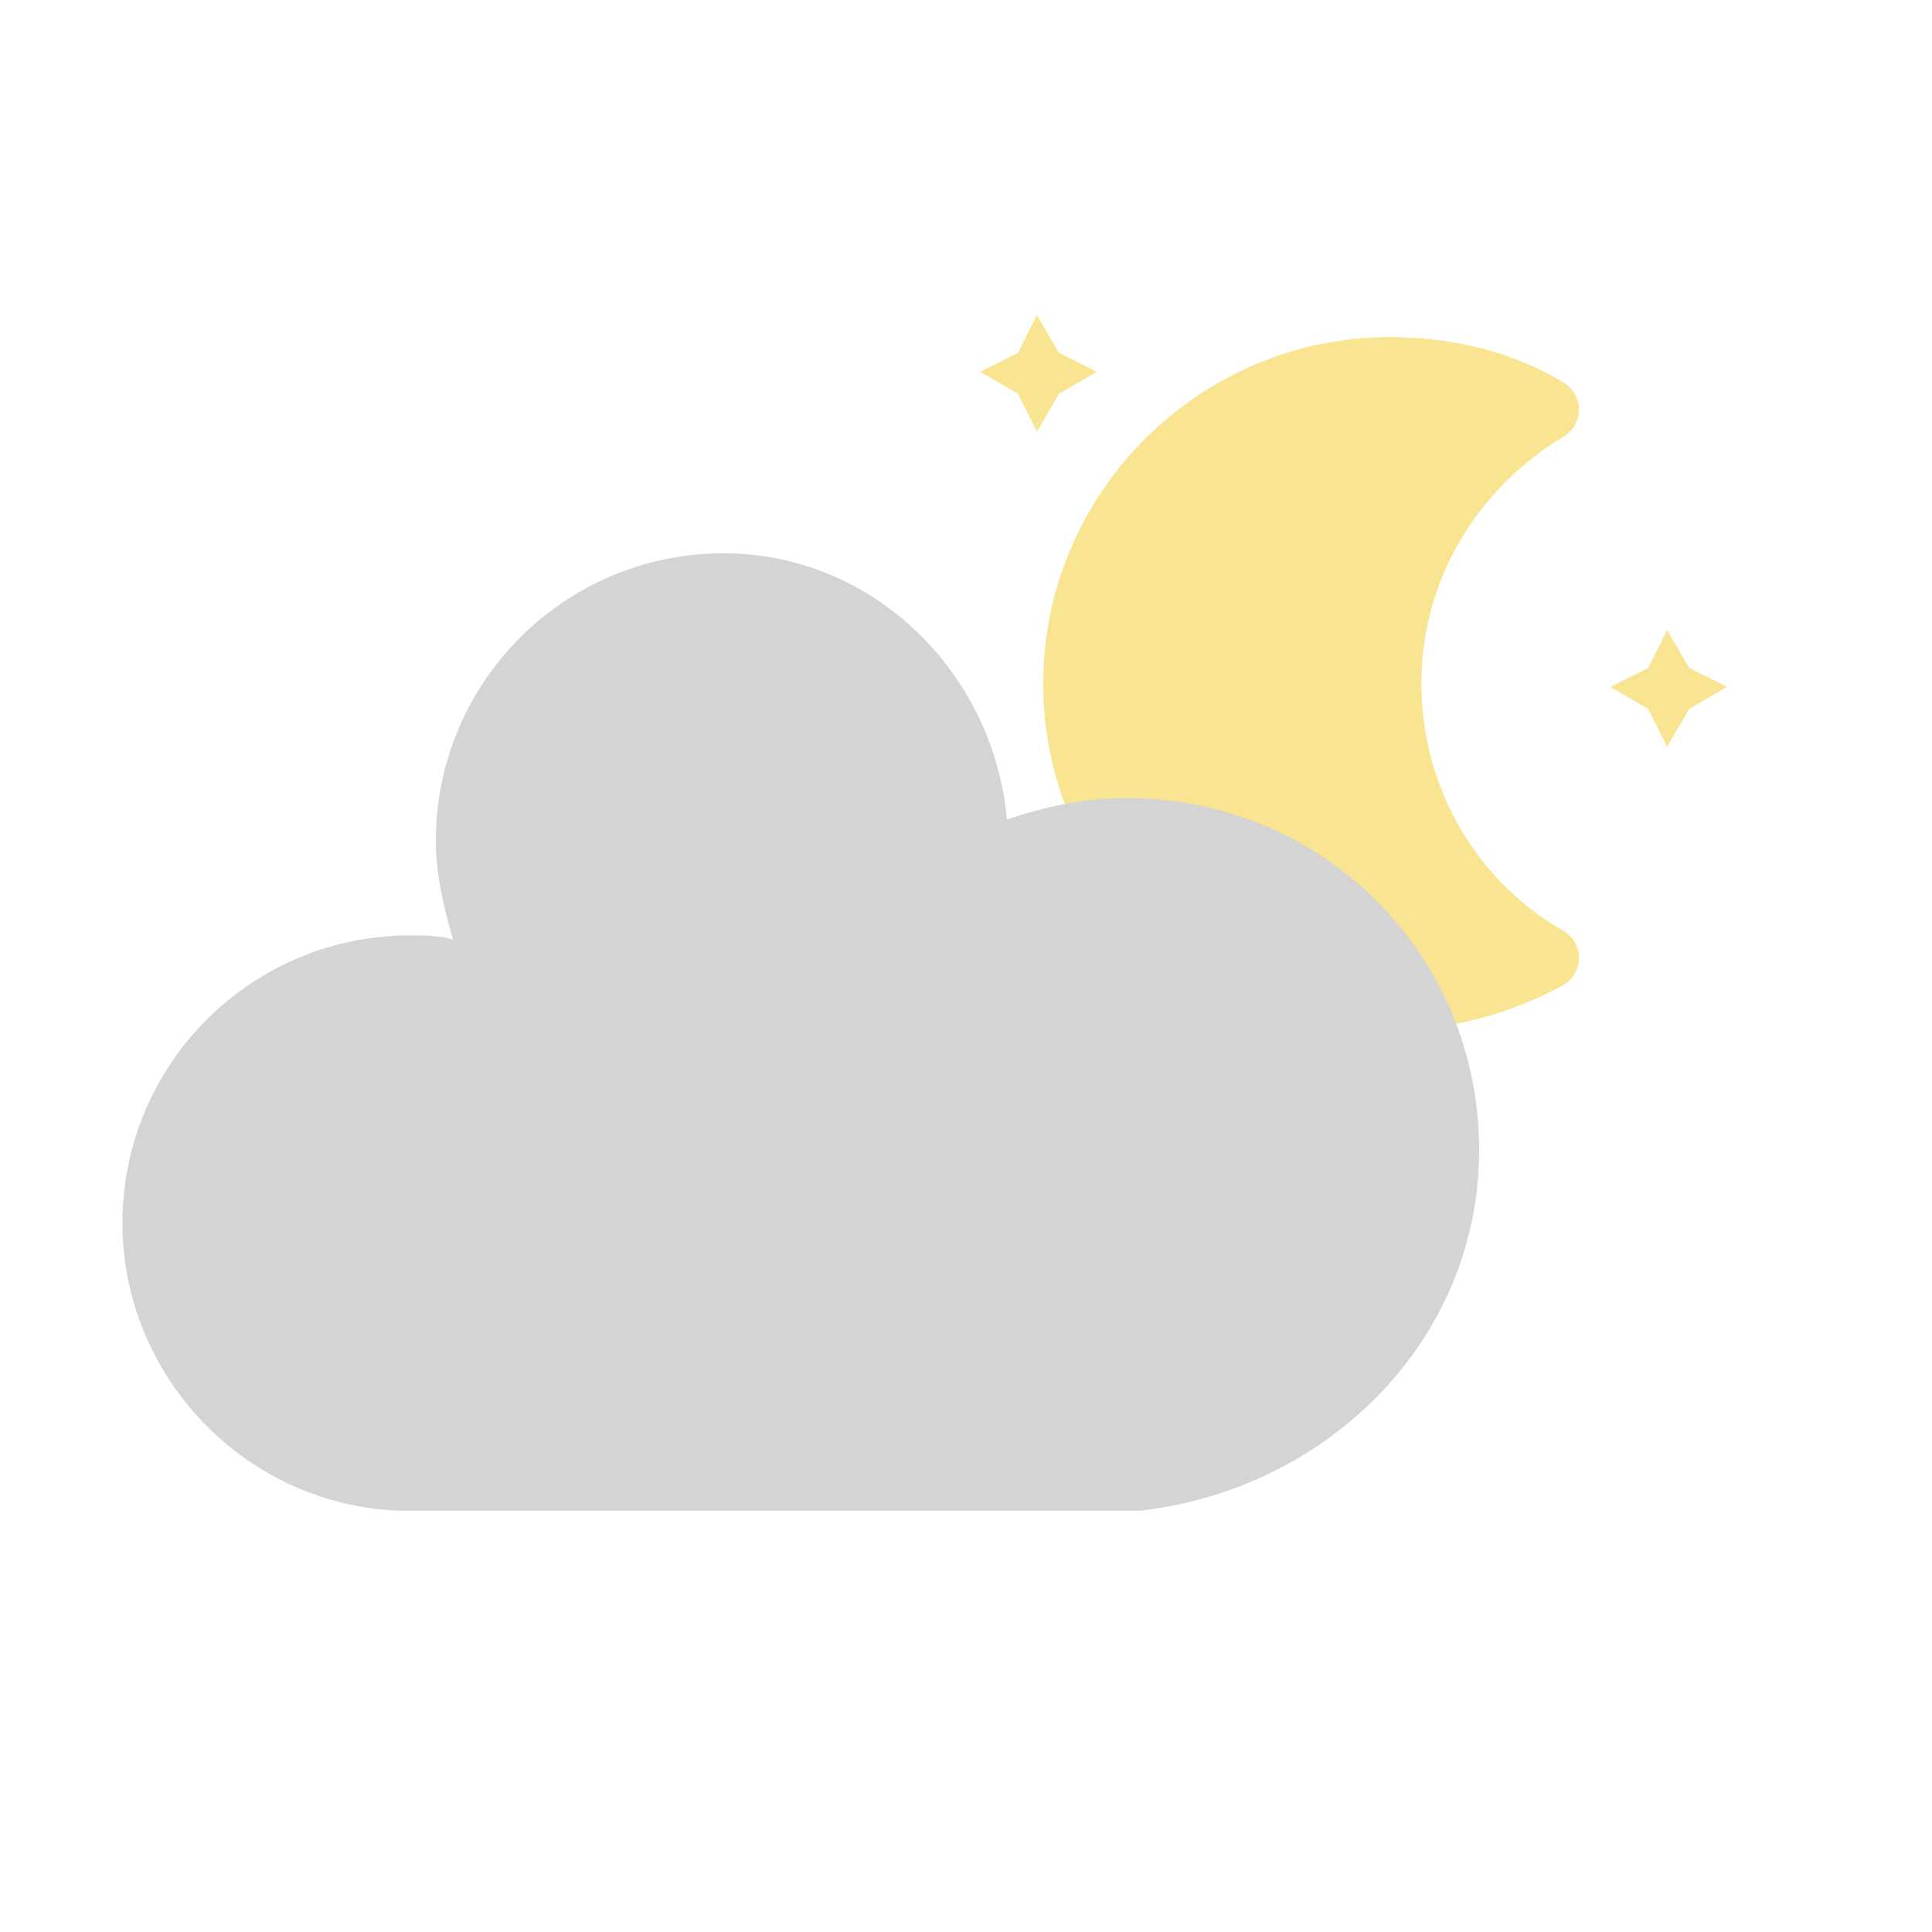
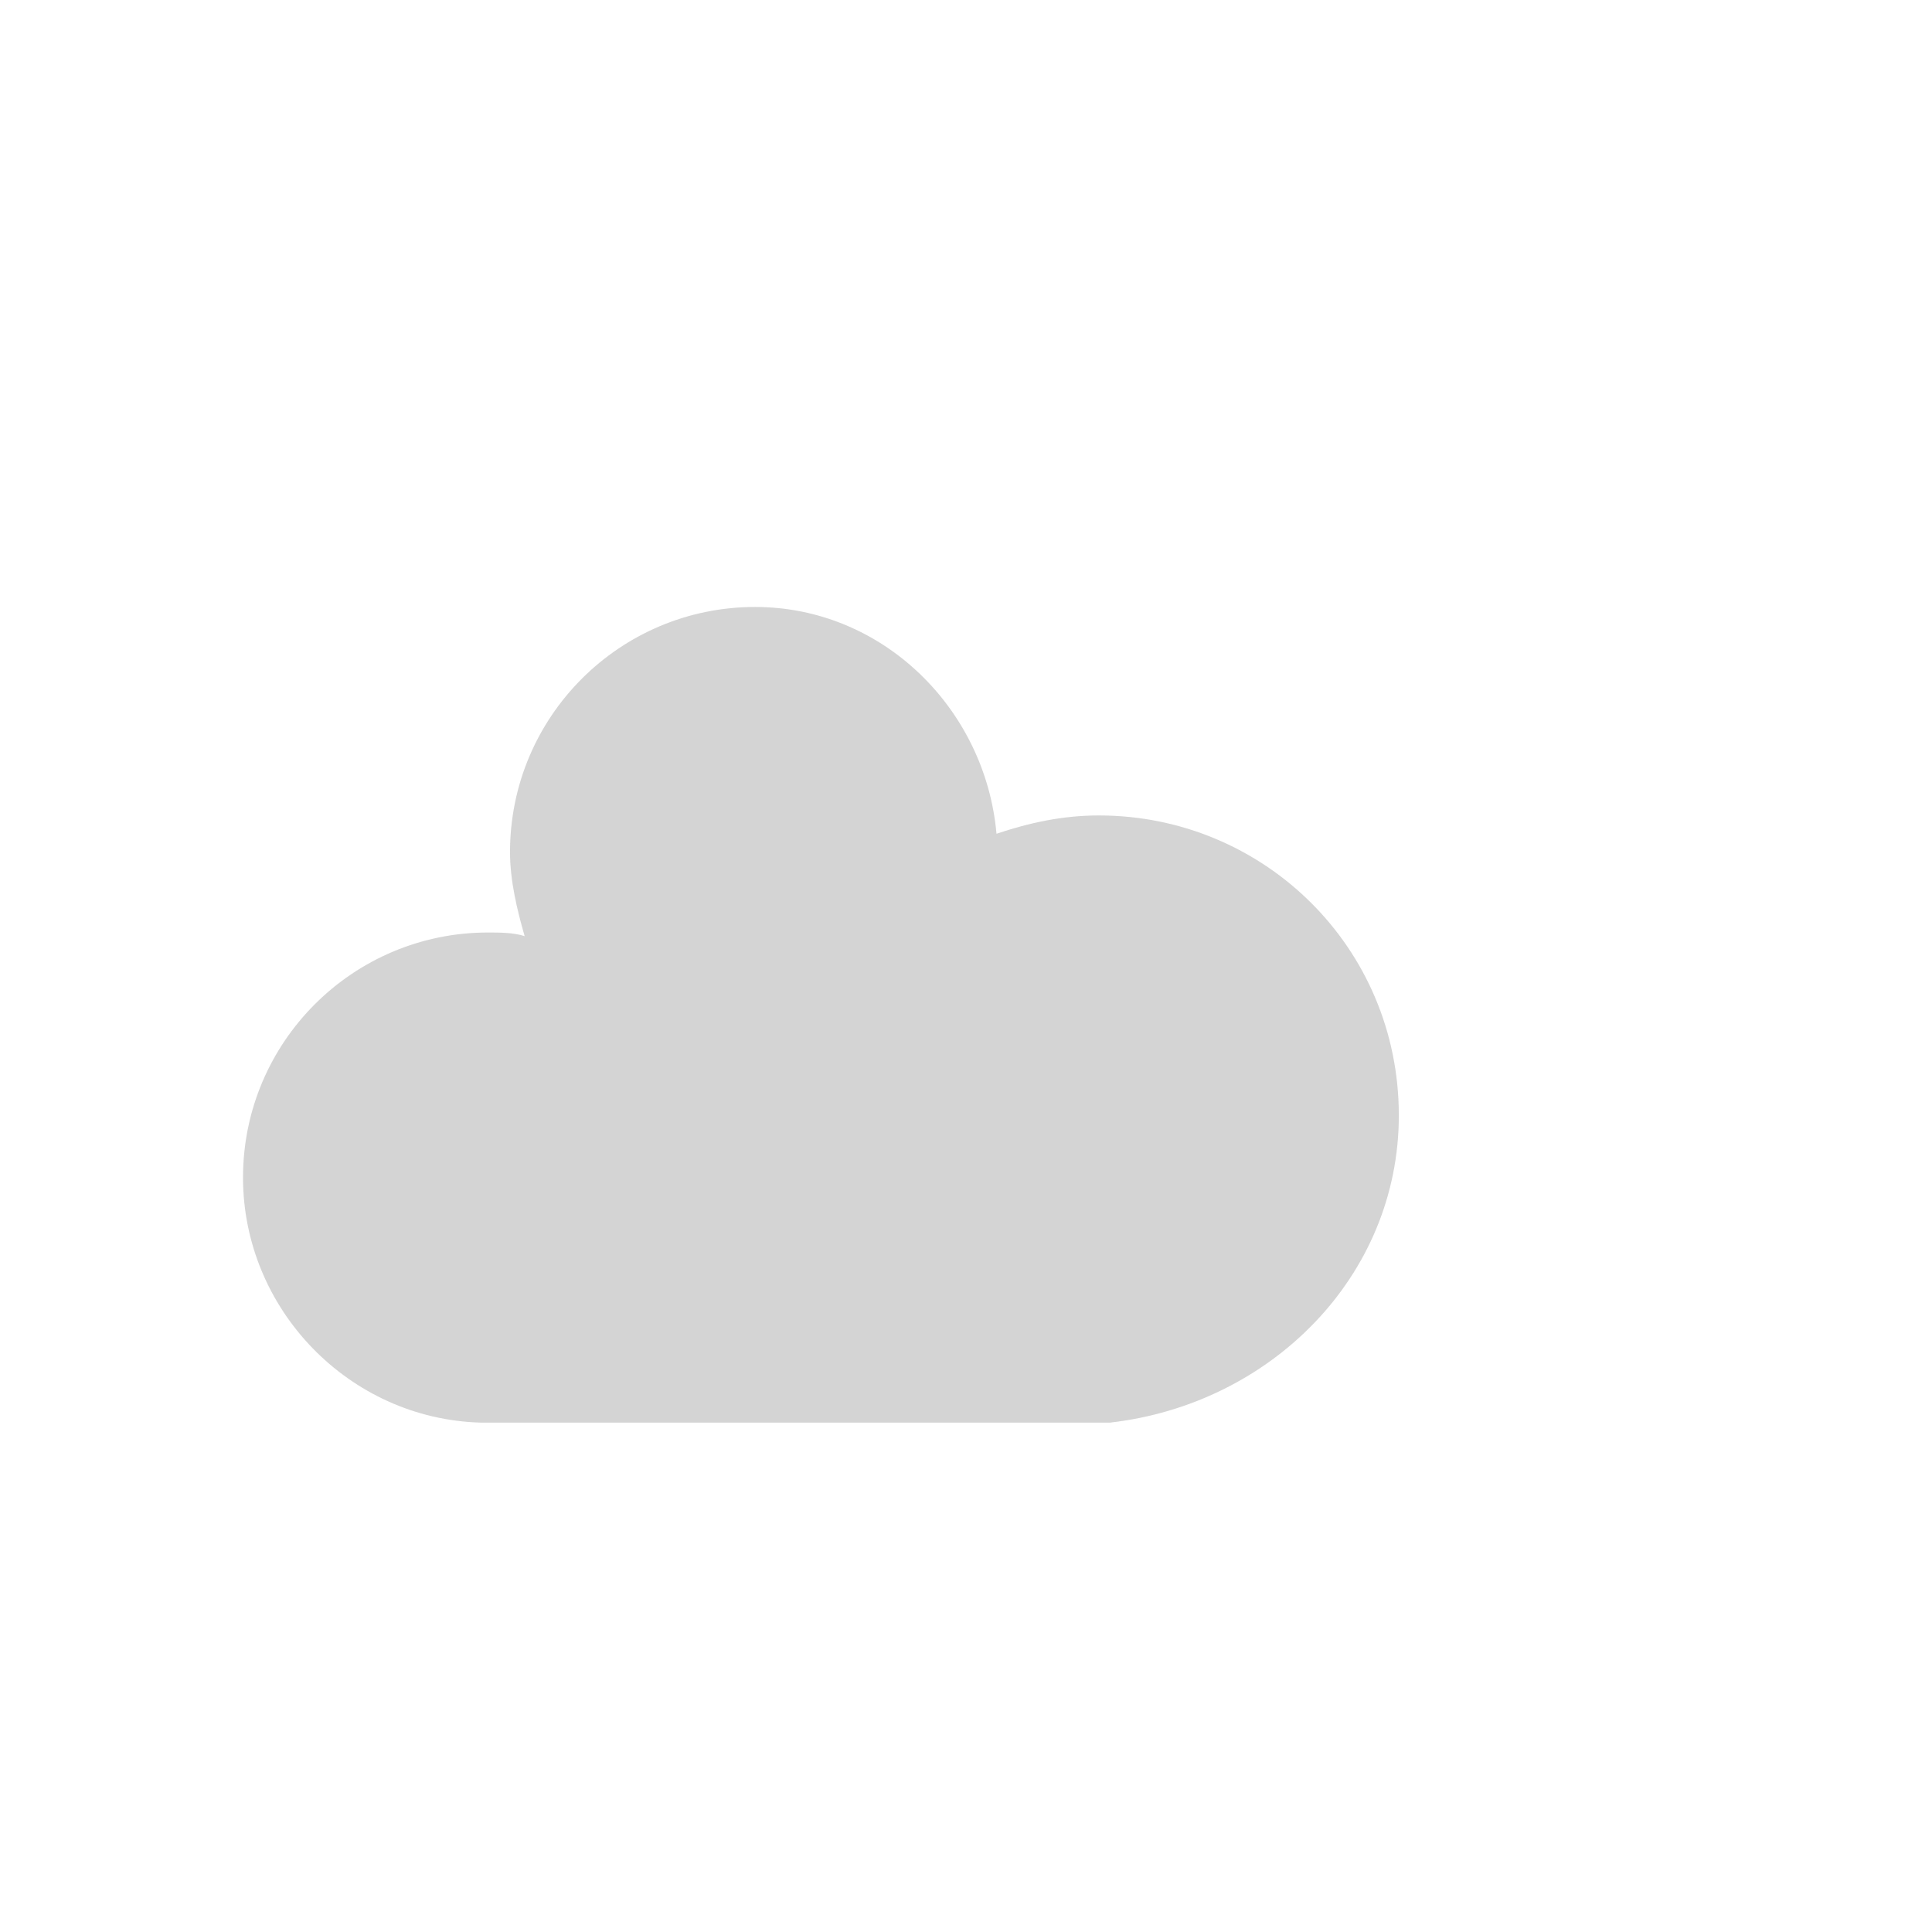
- <svg xmlns="http://www.w3.org/2000/svg" version="1.1" width="45" height="45" viewbox="0 0 17 17" style="     /* background-color: black; */ " id="svg1742">
+ <svg xmlns="http://www.w3.org/2000/svg" xmlns:xlink="http://www.w3.org/1999/xlink" version="1.1" width="63.6" height="63.6" viewbox="0 0 17 17" id="svg1742">
  <defs id="defs1695">
-     <filter id="blur" width="200%" height="200%">
+     <filter id="blur" width="2" height="2">
      <feComponentTransfer id="feComponentTransfer1684">
        <feFuncA type="linear" slope="0.05" id="feFuncA1682" />
      </feComponentTransfer>
      <feMerge id="feMerge1690">
        <feMergeNode id="feMergeNode1686" />
        <feMergeNode in="SourceGraphic" id="feMergeNode1688" />
      </feMerge>
    </filter>
    <style type="text/css" id="style1693">
/* CLOUDS */
@keyframes am-weather-cloud-2 {
	0% {
		-webkit-transform: translate(-2px,0px);
		-moz-transform: translate(-2px,0px);
		-ms-transform: translate(-2px,0px);
		transform: translate(-2px,0px);
	}
	50% {
		-webkit-transform: translate(1px,0px);
		-moz-transform: translate(1px,0px);
		-ms-transform: translate(1px,0px);
		transform: translate(1px,0px);
	}
	100% {
		-webkit-transform: translate(-2px,0px);
		-moz-transform: translate(-2px,0px);
		-ms-transform: translate(-2px,0px);
		transform: translate(-2px,0px);
	}

}
.am-weather-cloud-2 {
	-webkit-animation-name: am-weather-cloud-2;
	-moz-animation-name: am-weather-cloud-2;
	animation-name: am-weather-cloud-2;
	-webkit-animation-duration: 8s;
	-moz-animation-duration: 8s;
	animation-duration: 8s;
	-webkit-animation-timing-function: linear;
	-moz-animation-timing-function: linear;
	animation-timing-function: linear;
	-webkit-animation-iteration-count: infinite;
	-moz-animation-iteration-count: infinite;
	animation-iteration-count: infinite;
}
/* EASING */
.am-weather-easing-ease-in-out {
	-webkit-animation-timing-function: ease-in-out;
	-moz-animation-timing-function: ease-in-out;
	-ms-animation-timing-function: ease-in-out;
	animation-timing-function: ease-in-out;
}


/* SUN */
@keyframes am-weather-sun {
	0% {
		-webkit-transform: rotate(0deg);
		-moz-transform: rotate(0deg);
		-ms-transform: rotate(0deg);
		transform: rotate(0deg);
	}
	1% {
		-webkit-transform: rotate(3deg);
		-moz-transform: rotate(3deg);
		-ms-transform: rotate(3deg);
		transform: rotate(3deg);
	}
	3% {
		-webkit-transform: rotate(10deg);
		-moz-transform: rotate(10deg);
		-ms-transform: rotate(10deg);
		transform: rotate(10deg);
	}
	5% {
		-webkit-transform: rotate(20deg);
		-moz-transform: rotate(20deg);
		-ms-transform: rotate(20deg);
		transform: rotate(20deg);
	}
	45% {
		-webkit-transform: rotate(340deg);
		-moz-transform: rotate(340deg);
		-ms-transform: rotate(340deg);
		transform: rotate(340deg);
	}
	47% {
		-webkit-transform: rotate(350deg);
		-moz-transform: rotate(350deg);
		-ms-transform: rotate(350deg);
		transform: rotate(350deg);
	}
	49% {
		-webkit-transform: rotate(357deg);
		-moz-transform: rotate(357deg);
		-ms-transform: rotate(357deg);
		transform: rotate(357deg);
	}
	50% {
		-webkit-transform: rotate(360deg);
		-moz-transform: rotate(360deg);
		-ms-transform: rotate(360deg);
		transform: rotate(360deg);
	}
	100% {
		-webkit-transform: rotate(360deg);
		-moz-transform: rotate(360deg);
		-ms-transform: rotate(360deg);
		transform: rotate(360deg);
	}
}
.am-weather-sun {
	-webkit-animation-name: am-weather-sun;
	-moz-animation-name: am-weather-sun;
	-ms-animation-name: am-weather-sun;
	animation-name: am-weather-sun;
	-webkit-animation-duration: 18s;
	-moz-animation-duration: 18s;
	-ms-animation-duration: 18s;
	animation-duration: 18s;
	-webkit-animation-timing-function: linear;
	-moz-animation-timing-function: linear;
	-ms-animation-timing-function: linear;
	animation-timing-function: linear;
	-webkit-animation-iteration-count: infinite;
	-moz-animation-iteration-count: infinite;
	-ms-animation-iteration-count: infinite;
	animation-iteration-count: infinite;
}
@keyframes am-weather-sun-shiny {
	0% {
		stroke-dasharray: 2px 10px;
		stroke-dashoffset: 0px;
	}
	10% {
		stroke-dasharray: 0.1px 10px;
		stroke-dashoffset: -1px;
	}
	20% {
		stroke-dasharray: 2px 10px;
		stroke-dashoffset: 0px;
	}
	30% {
		stroke-dasharray: 0.1px 10px;
		stroke-dashoffset: -1px;
	}
	40% {
		stroke-dasharray: 2px 10px;
		stroke-dashoffset: 0px;
	}
	50% {
		stroke-dasharray: 0.1px 10px;
		stroke-dashoffset: -1px;
	}
	60% {
		stroke-dasharray: 2px 10px;
		stroke-dashoffset: 0px;
	}
	70% {
		stroke-dasharray: 0.1px 10px;
		stroke-dashoffset: -1px;
	}
	80% {
		stroke-dasharray: 2px 10px;
		stroke-dashoffset: 0px;
	}
	90% {
		stroke-dasharray: 0.1px 10px;
		stroke-dashoffset: -1px;
	}
	100% {
		stroke-dasharray: 2px 10px;
		stroke-dashoffset: 0px;
	}
}
.am-weather-sun-shiny line {
	-webkit-animation-name: am-weather-sun-shiny;
	-moz-animation-name: am-weather-sun-shiny;
	-ms-animation-name: am-weather-sun-shiny;
	animation-name: am-weather-sun-shiny;
	-webkit-animation-duration: 20s;
	-moz-animation-duration: 20s;
	-ms-animation-duration: 20s;
	animation-duration: 20s;
	-webkit-animation-timing-function: linear;
	-moz-animation-timing-function: linear;
	-ms-animation-timing-function: linear;
	animation-timing-function: linear;
	-webkit-animation-iteration-count: infinite;
	-moz-animation-iteration-count: infinite;
	-ms-animation-iteration-count: infinite;
	animation-iteration-count: infinite;
}

/* EASING */
.am-weather-easing-ease-in-out {
	-webkit-animation-timing-function: ease-in-out;
	-moz-animation-timing-function: ease-in-out;
	-ms-animation-timing-function: ease-in-out;
	animation-timing-function: ease-in-out;
}</style>
    <filter id="blur-1" width="2" height="2">
      <feComponentTransfer id="feComponentTransfer999">
        <feFuncA type="linear" slope="0.05" id="feFuncA997" />
      </feComponentTransfer>
      <feMerge id="feMerge1005">
        <feMergeNode id="feMergeNode1001" />
        <feMergeNode in="SourceGraphic" id="feMergeNode1003" />
      </feMerge>
    </filter>
+     <clipPath clipPathUnits="userSpaceOnUse" id="clipPath43">
+       <use x="0" y="0" xlink:href="#g39" id="use45" width="100%" height="100%" />
+     </clipPath>
  </defs>
-   <g filter="url(#blur)" id="cloudy-day-3">
+   <g filter="url(#blur)" id="cloudy-day-3" transform="translate(0.8854964,-4.55357)">
    <g transform="translate(14,3)" id="g1739">
-       <g filter="url(#blur)" id="night" transform="matrix(0.7339724,0,0,0.7339724,7.729283,3.237492)" style="filter:url(#blur-1)">
-         <g id="g1024">
-           <g class="am-weather-star-2" id="g1014">
-             <polygon fill="#f9e491" points="4,4 3.3,5.2 2.7,4 1.5,3.3 2.7,2.7 3.3,1.5 4,2.7 5.2,3.3 " stroke="none" stroke-miterlimit="10" id="polygon1012" />
-           </g>
-           <g class="am-weather-star-1" id="g1018">
-             <polygon fill="#f9e491" points="4,4 3.3,5.2 2.7,4 1.5,3.3 2.7,2.7 3.3,1.5 4,2.7 5.2,3.3 " stroke="none" stroke-miterlimit="10" transform="translate(20,10)" id="polygon1016" />
-           </g>
-           <g class="am-weather-moon" id="g1022">
-             <path d="m 14.5,13.2 c 0,-3.7 2,-6.9 5,-8.7 -1.5,-0.9 -3.2,-1.3 -5,-1.3 -5.5,0 -10,4.5 -10,10 0,5.5 4.5,10 10,10 1.8,0 3.5,-0.5 5,-1.3 -3,-1.7 -5,-5 -5,-8.7 z" fill="#f9e491" stroke="#f9e491" stroke-linejoin="round" stroke-width="2" id="path1020" />
+       <g id="g41" clip-path="url(#clipPath43)" transform="matrix(1.204061,0,0,1.204061,6.537544,9.629813)">
+         <g id="g39">
+           <g filter="url(#blur)" id="night" transform="matrix(0.7339724,0,0,0.7339724,7.729283,3.237492)" style="filter:url(#blur-1)">
+             <g id="g1024">
+               <g class="am-weather-star-2" id="g1014">
+                 <polygon fill="#f9e491" points="2.7,4 1.5,3.3 2.7,2.7 3.3,1.5 4,2.7 5.2,3.3 4,4 3.3,5.2 " stroke="none" stroke-miterlimit="10" id="polygon1012" />
+               </g>
+               <g class="am-weather-star-1" id="g1018">
+                 <polygon fill="#f9e491" points="2.7,4 1.5,3.3 2.7,2.7 3.3,1.5 4,2.7 5.2,3.3 4,4 3.3,5.2 " stroke="none" stroke-miterlimit="10" transform="translate(20,10)" id="polygon1016" />
+               </g>
+               <g class="am-weather-moon" id="g1022">
+                 <path d="m 14.5,13.2 c 0,-3.7 2,-6.9 5,-8.7 -1.5,-0.9 -3.2,-1.3 -5,-1.3 -5.5,0 -10,4.5 -10,10 0,5.5 4.5,10 10,10 1.8,0 3.5,-0.5 5,-1.3 -3,-1.7 -5,-5 -5,-8.7 z" fill="#f9e491" stroke="#f9e491" stroke-linejoin="round" stroke-width="2" id="path1020" />
+               </g>
+             </g>
          </g>
        </g>
      </g>
-       <g class="am-weather-cloud-2 am-weather-easing-ease-in-out" id="g1737" transform="translate(-7.248143,-0.6127478)">
+       <g class="am-weather-cloud-2 am-weather-easing-ease-in-out" id="g1737" transform="matrix(1.204061,0,0,1.204061,-2.18966,8.892027)">
        <path d="m 47.7,35.4 c 0,-4.6 -3.7,-8.2 -8.2,-8.2 -1,0 -1.9,0.2 -2.8,0.5 -0.3,-3.4 -3.1,-6.2 -6.6,-6.2 -3.7,0 -6.7,3 -6.7,6.7 0,0.8 0.2,1.6 0.4,2.3 -0.3,-0.1 -0.7,-0.1 -1,-0.1 -3.7,0 -6.7,3 -6.7,6.7 0,3.6 2.9,6.6 6.5,6.7 h 17.2 c 4.4,-0.5 7.9,-4 7.9,-8.4 z" fill="#d4d4d4" transform="translate(-20,-11)" id="path1735" />
      </g>
    </g>
  </g>
</svg>
